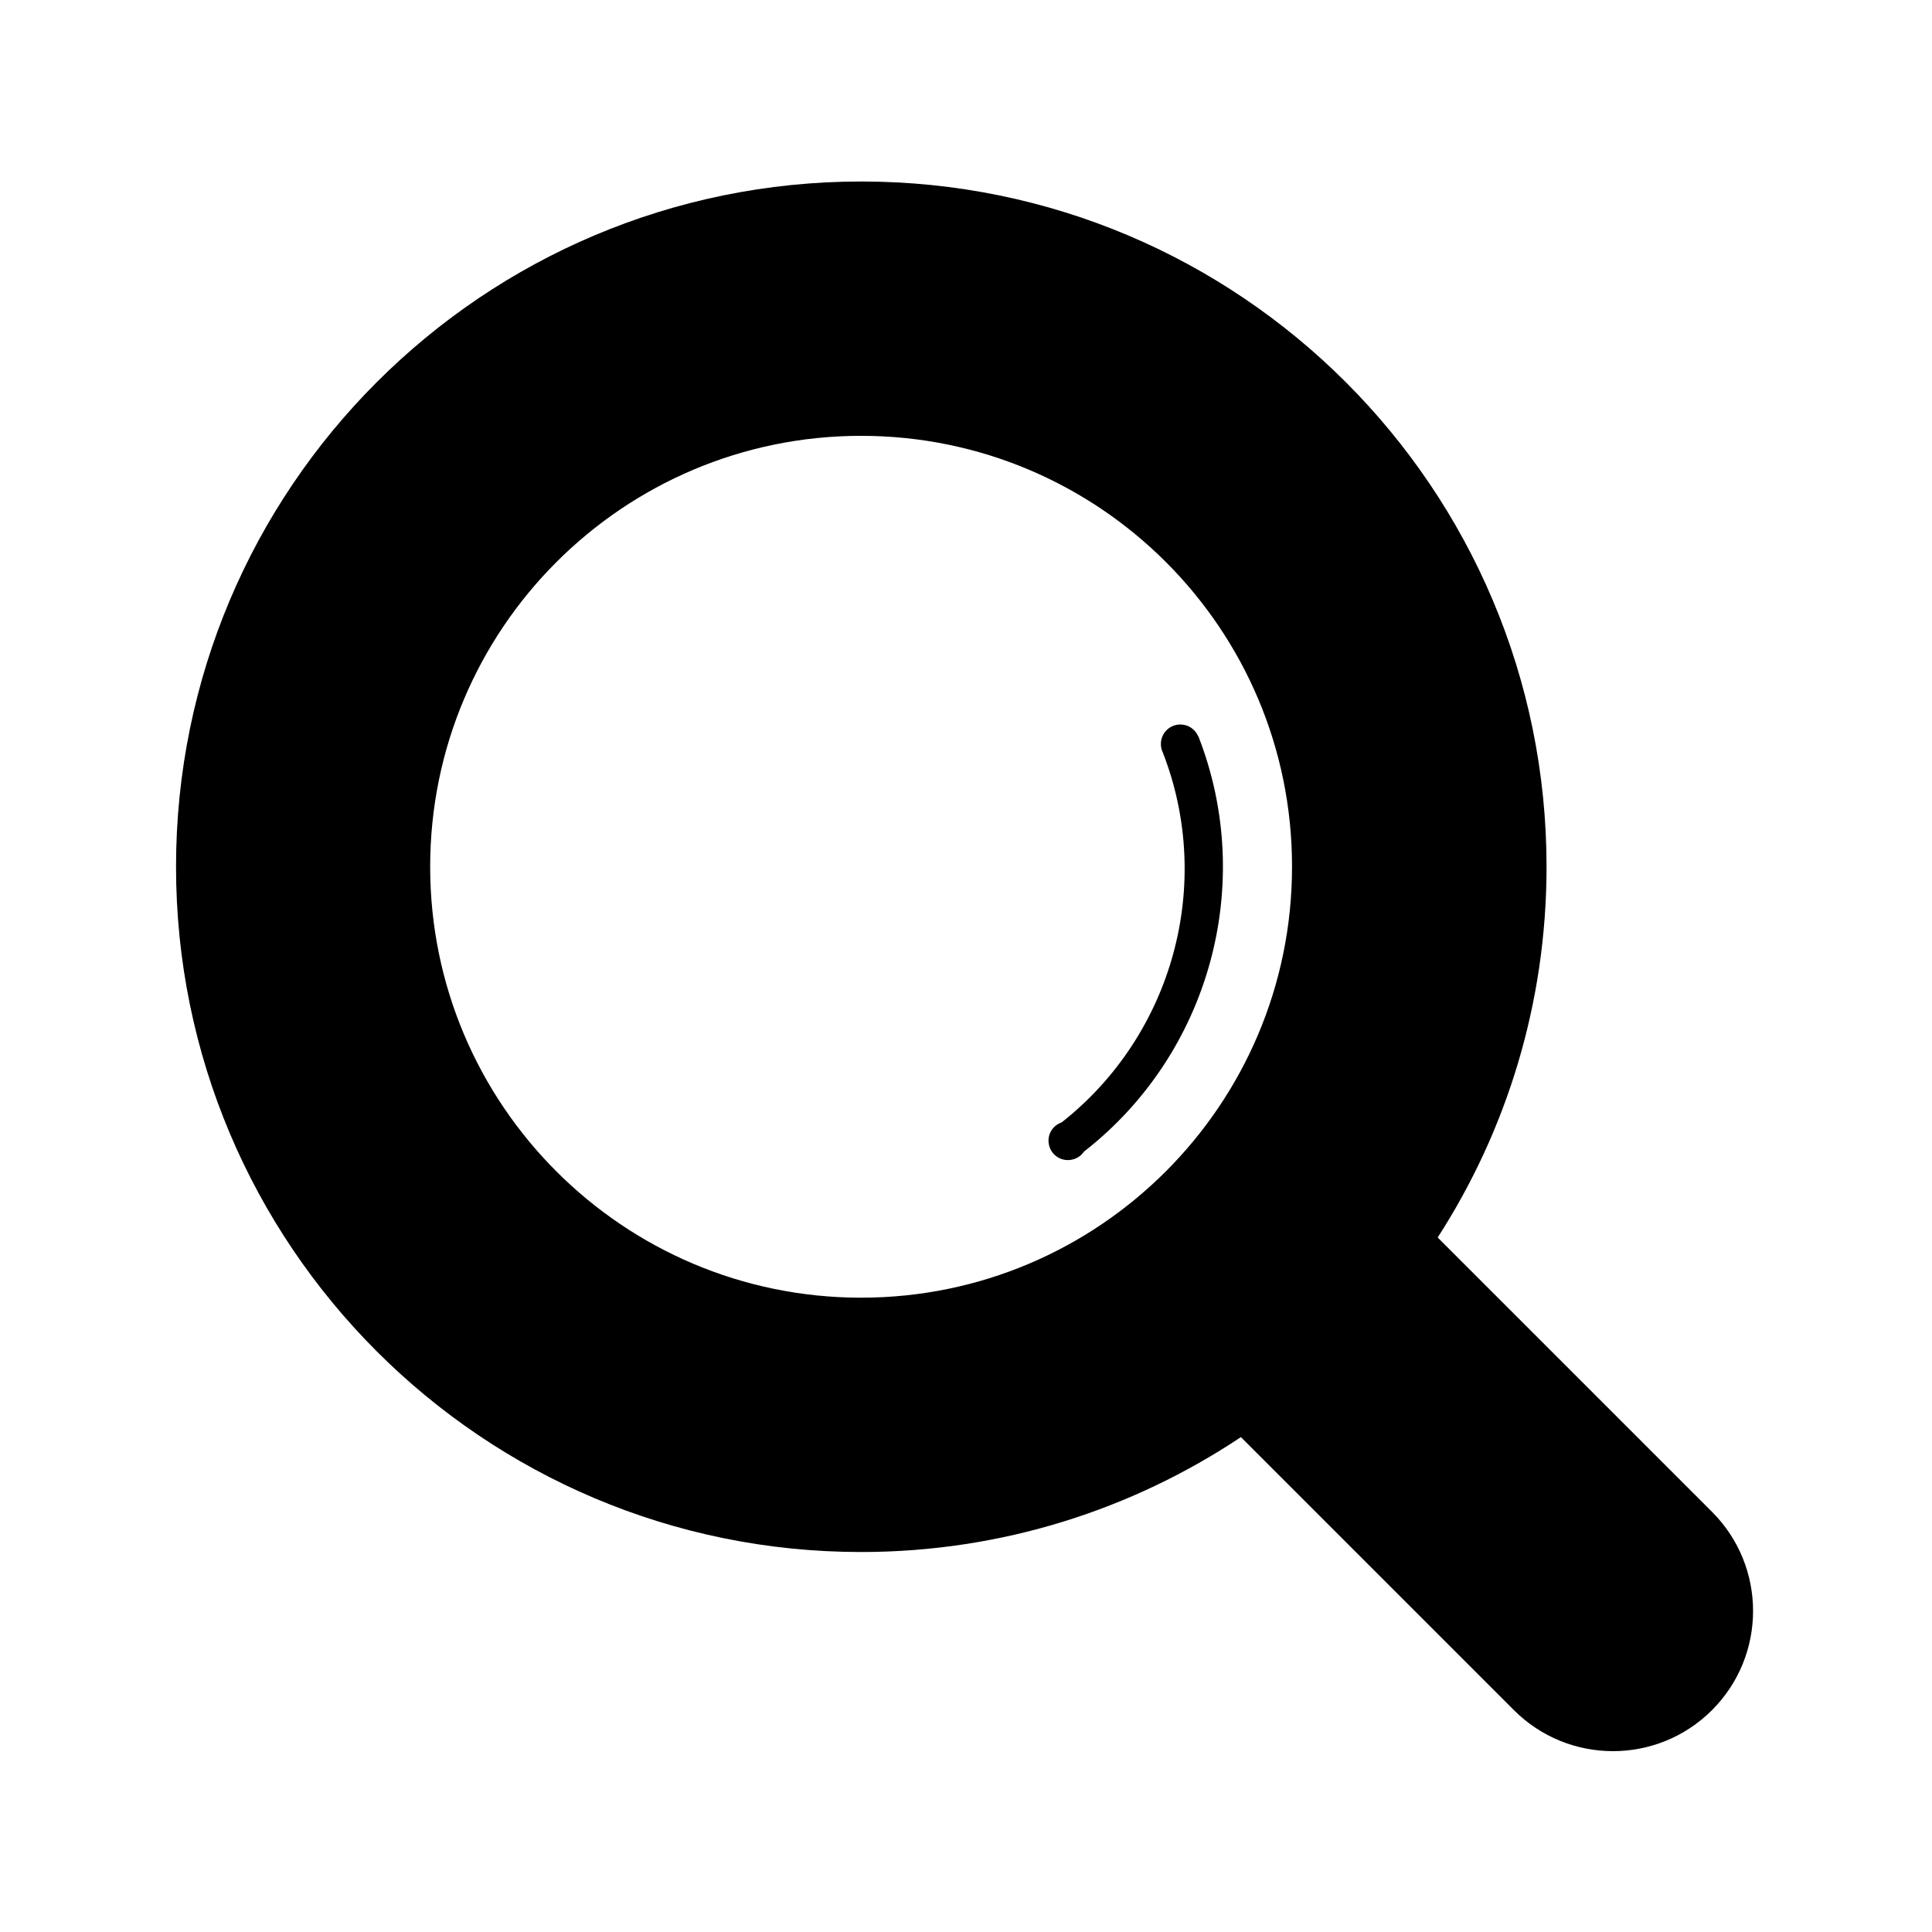
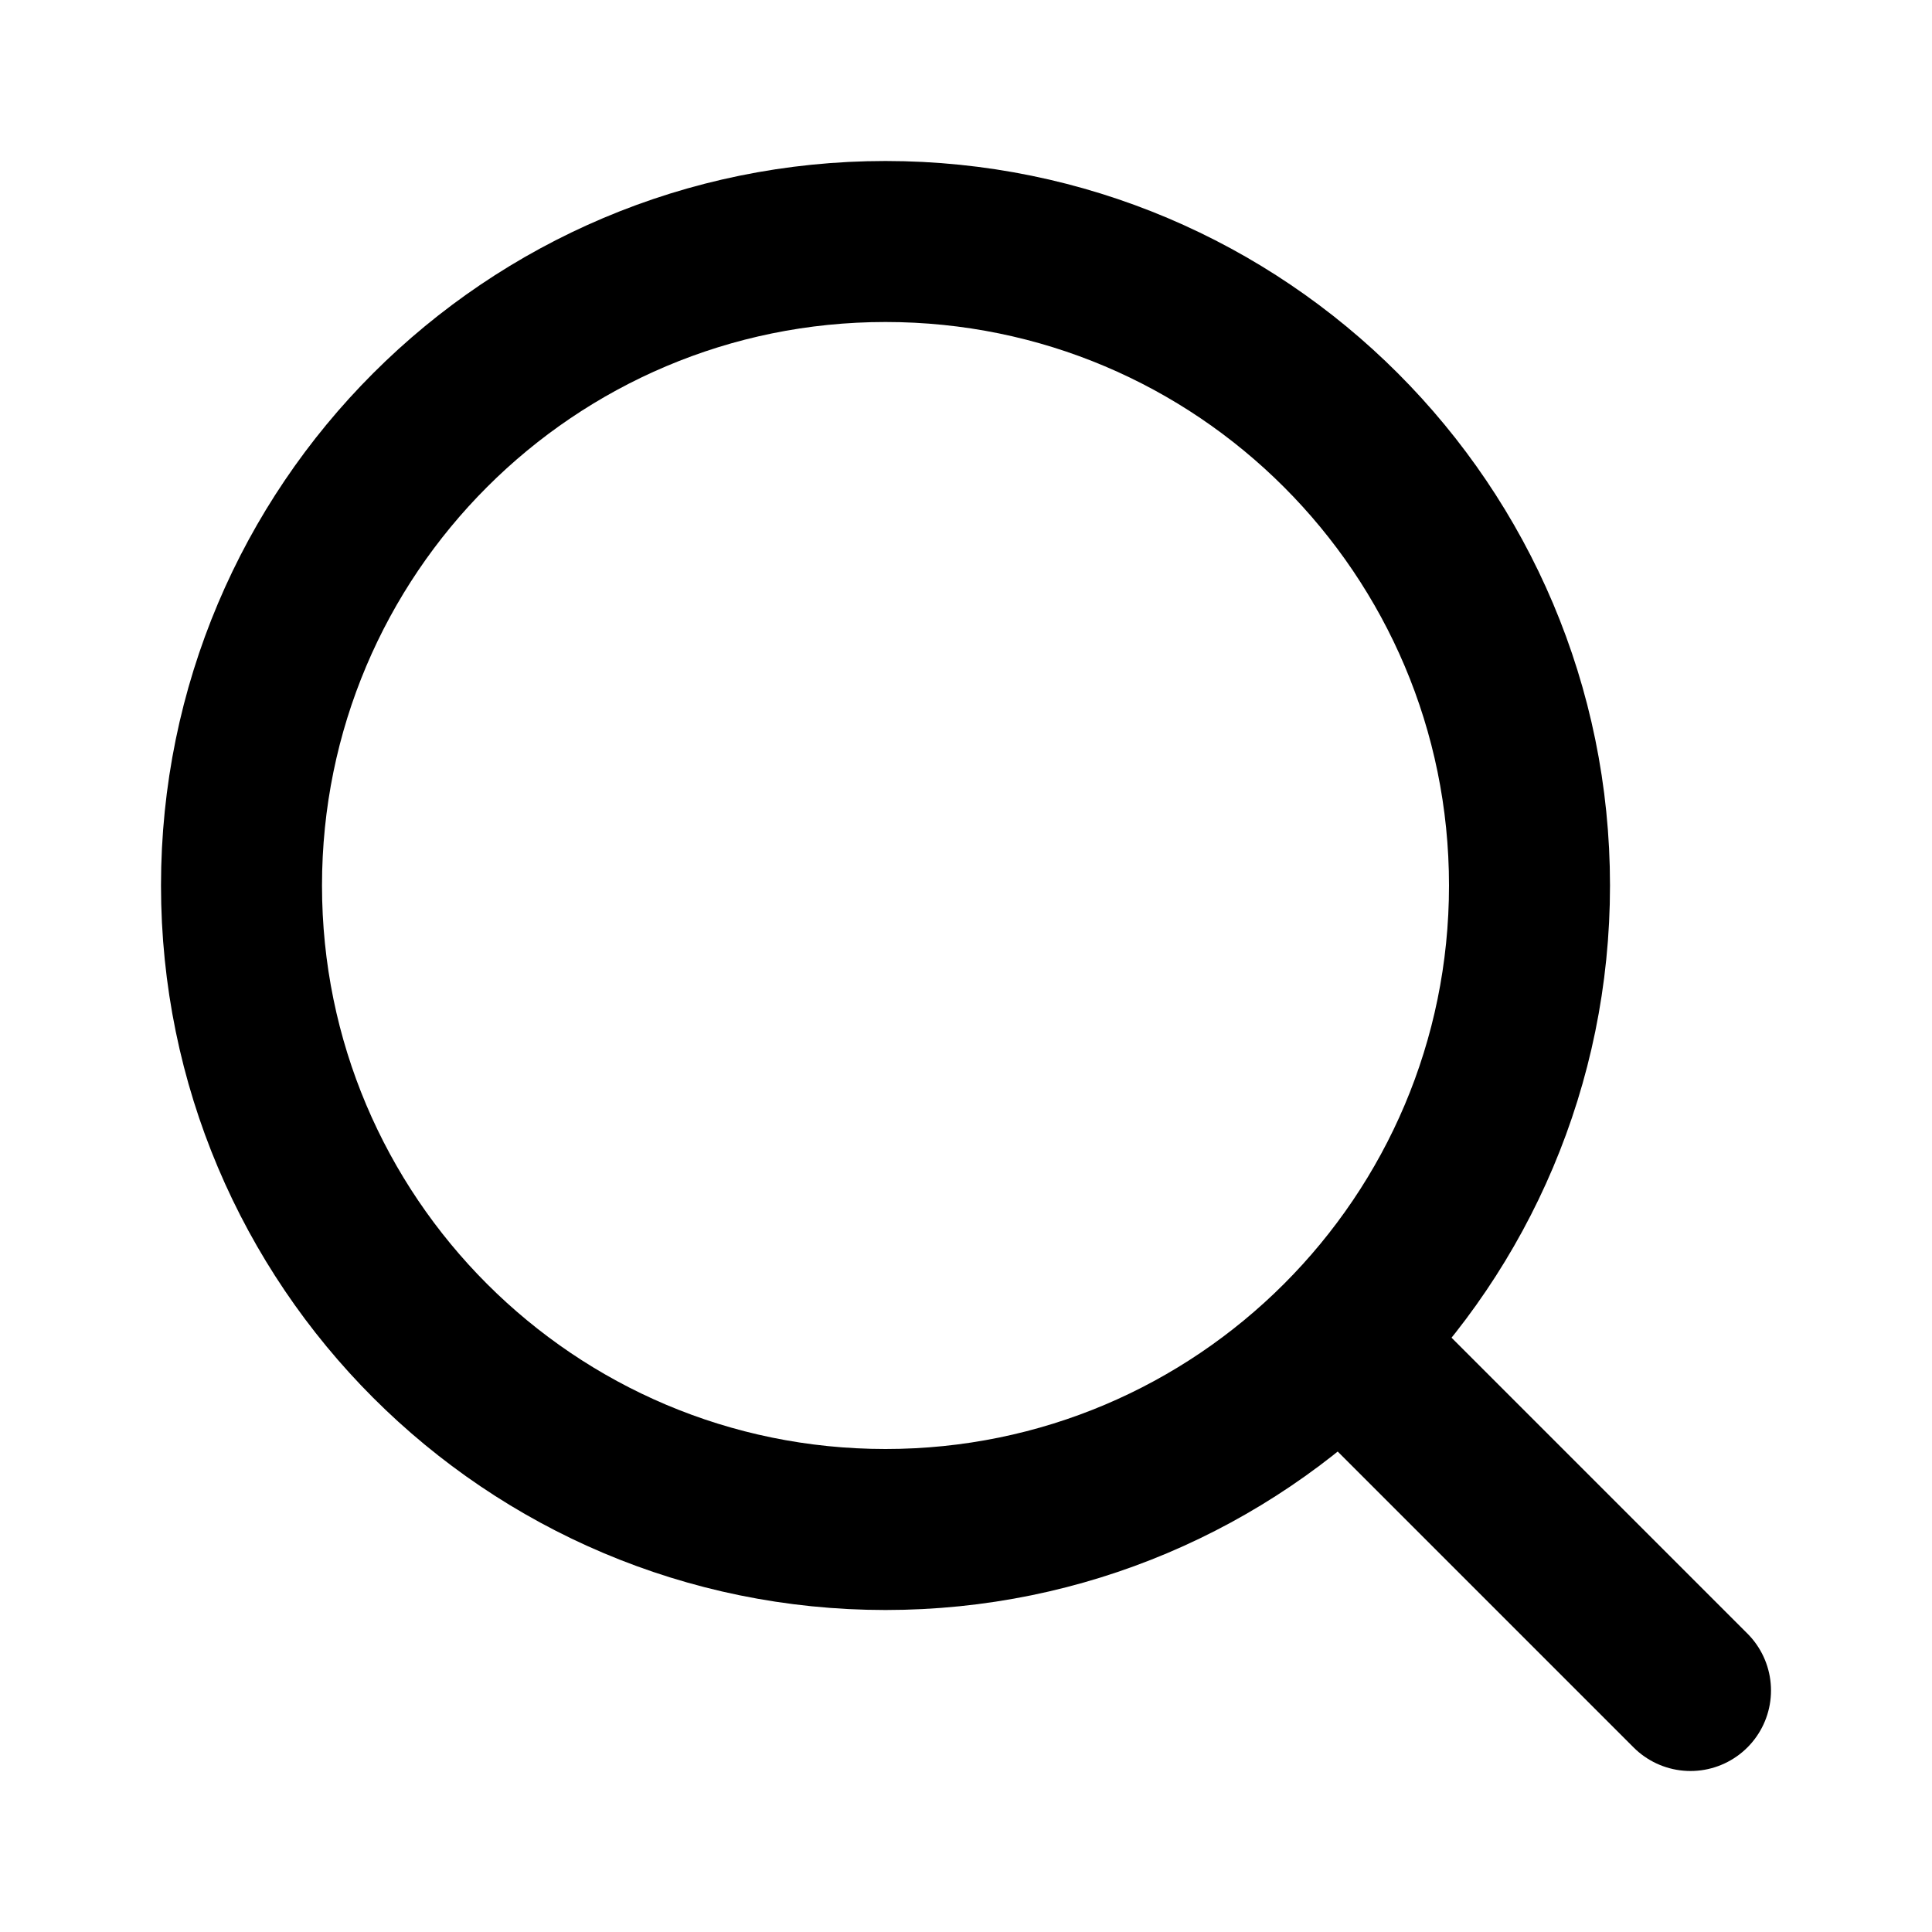
- <svg xmlns="http://www.w3.org/2000/svg" t="1681648912704" class="icon" viewBox="0 0 1024 1024" version="1.1" p-id="8713" width="64" height="64">
-   <path d="M907.4 906.4c-29 29-76 29-105 0L657.7 761.7c-57.6 38.4-126.8 60.9-201.3 60.9-200.5 0-363.1-162.6-363.1-363.2S255.9 96.2 456.5 96.2s363.2 162.6 363.2 363.2c0 72.4-21.2 139.9-57.7 196.5l145.5 145.5c28.9 29 28.9 76-0.1 105zM456.4 231C330.3 231 228 333.3 228 459.4c0 126.1 102.3 228.4 228.4 228.4s228.4-102.3 228.4-228.4C684.9 333.3 582.6 231 456.4 231z m118.1 379.4c-1.4 2.1-3.5 3.6-6.2 4.2-5.5 1.3-11.1-2.2-12.3-7.7-1.2-5.2 1.7-10.3 6.7-12 59-46.5 80.8-126.4 53.6-196.1-0.7-1.4-1-2.9-1-4.5 0-5.7 4.6-10.3 10.3-10.3 4.2 0 7.8 2.5 9.4 6.1h0.1c30.7 78.3 6.1 168.4-60.6 220.3z" p-id="8714" fill="currentColor" />
+ <svg xmlns="http://www.w3.org/2000/svg" width="24" height="24" viewBox="0 0 24 24" fill="none" stroke="currentColor" stroke-width="2" stroke-linecap="round" stroke-linejoin="round">
+   <circle cx="11" cy="11" r="8" />
+   <path d="m21 21-4.3-4.3" />
</svg>
